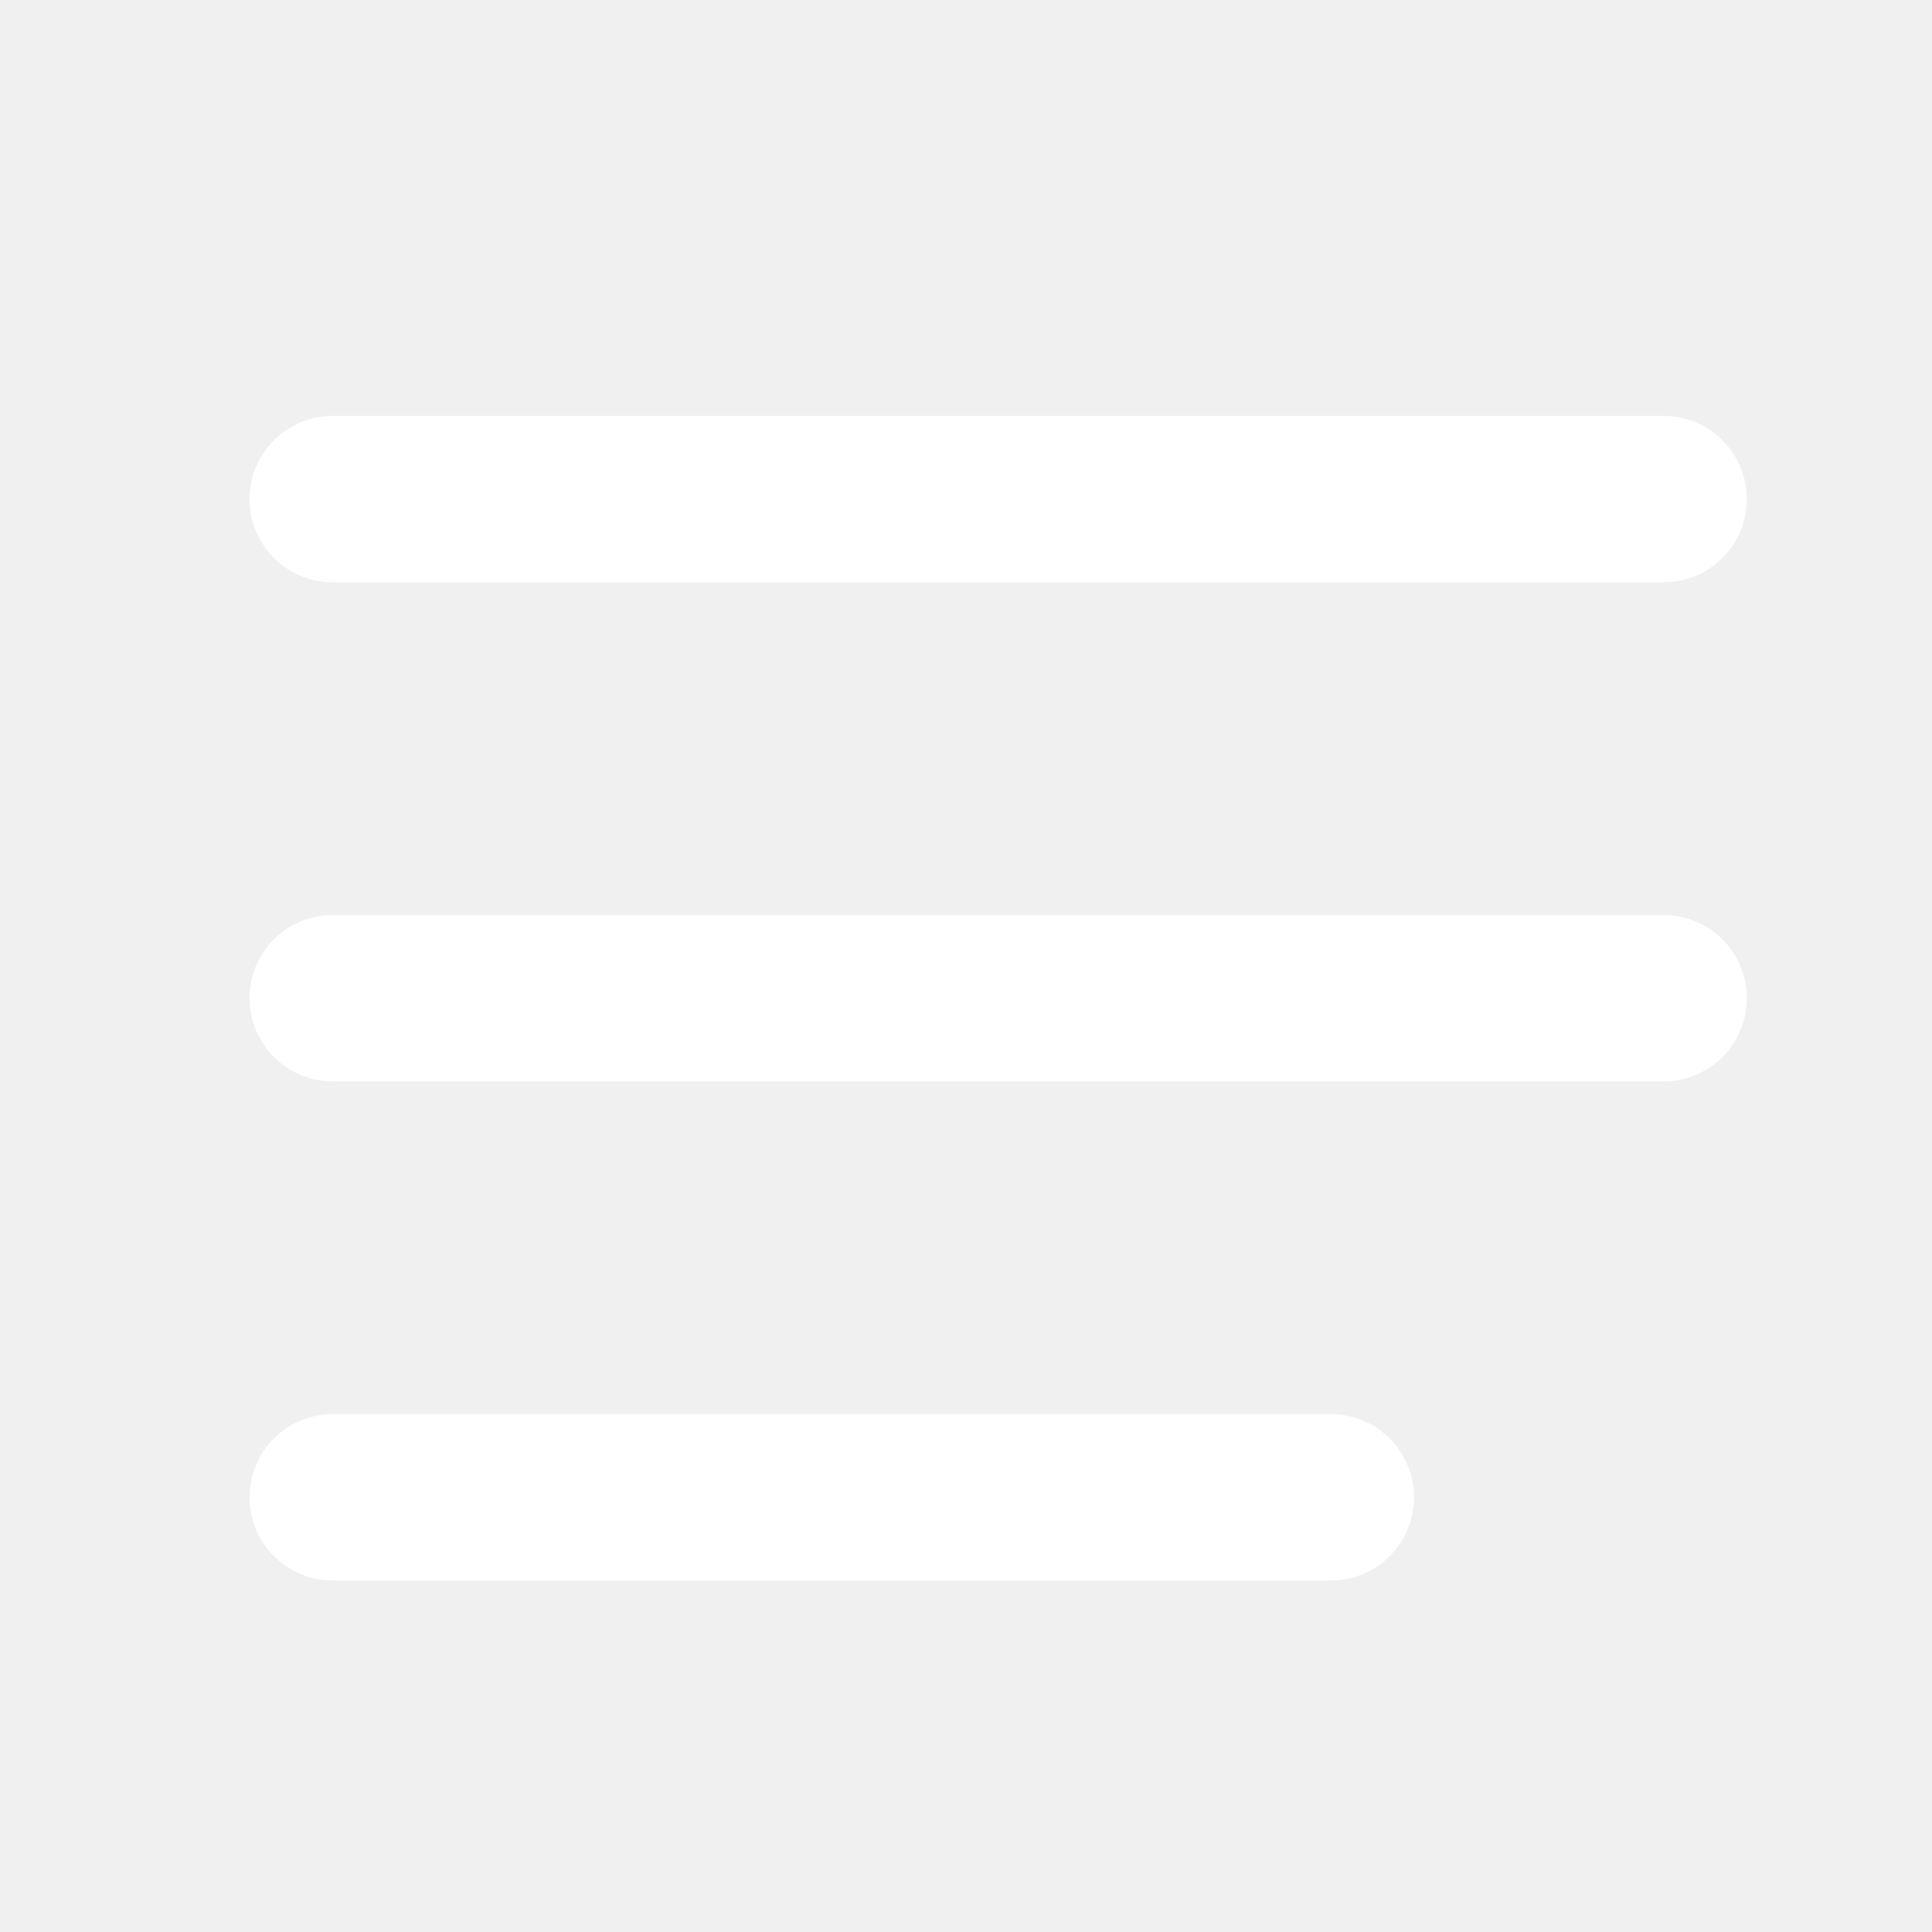
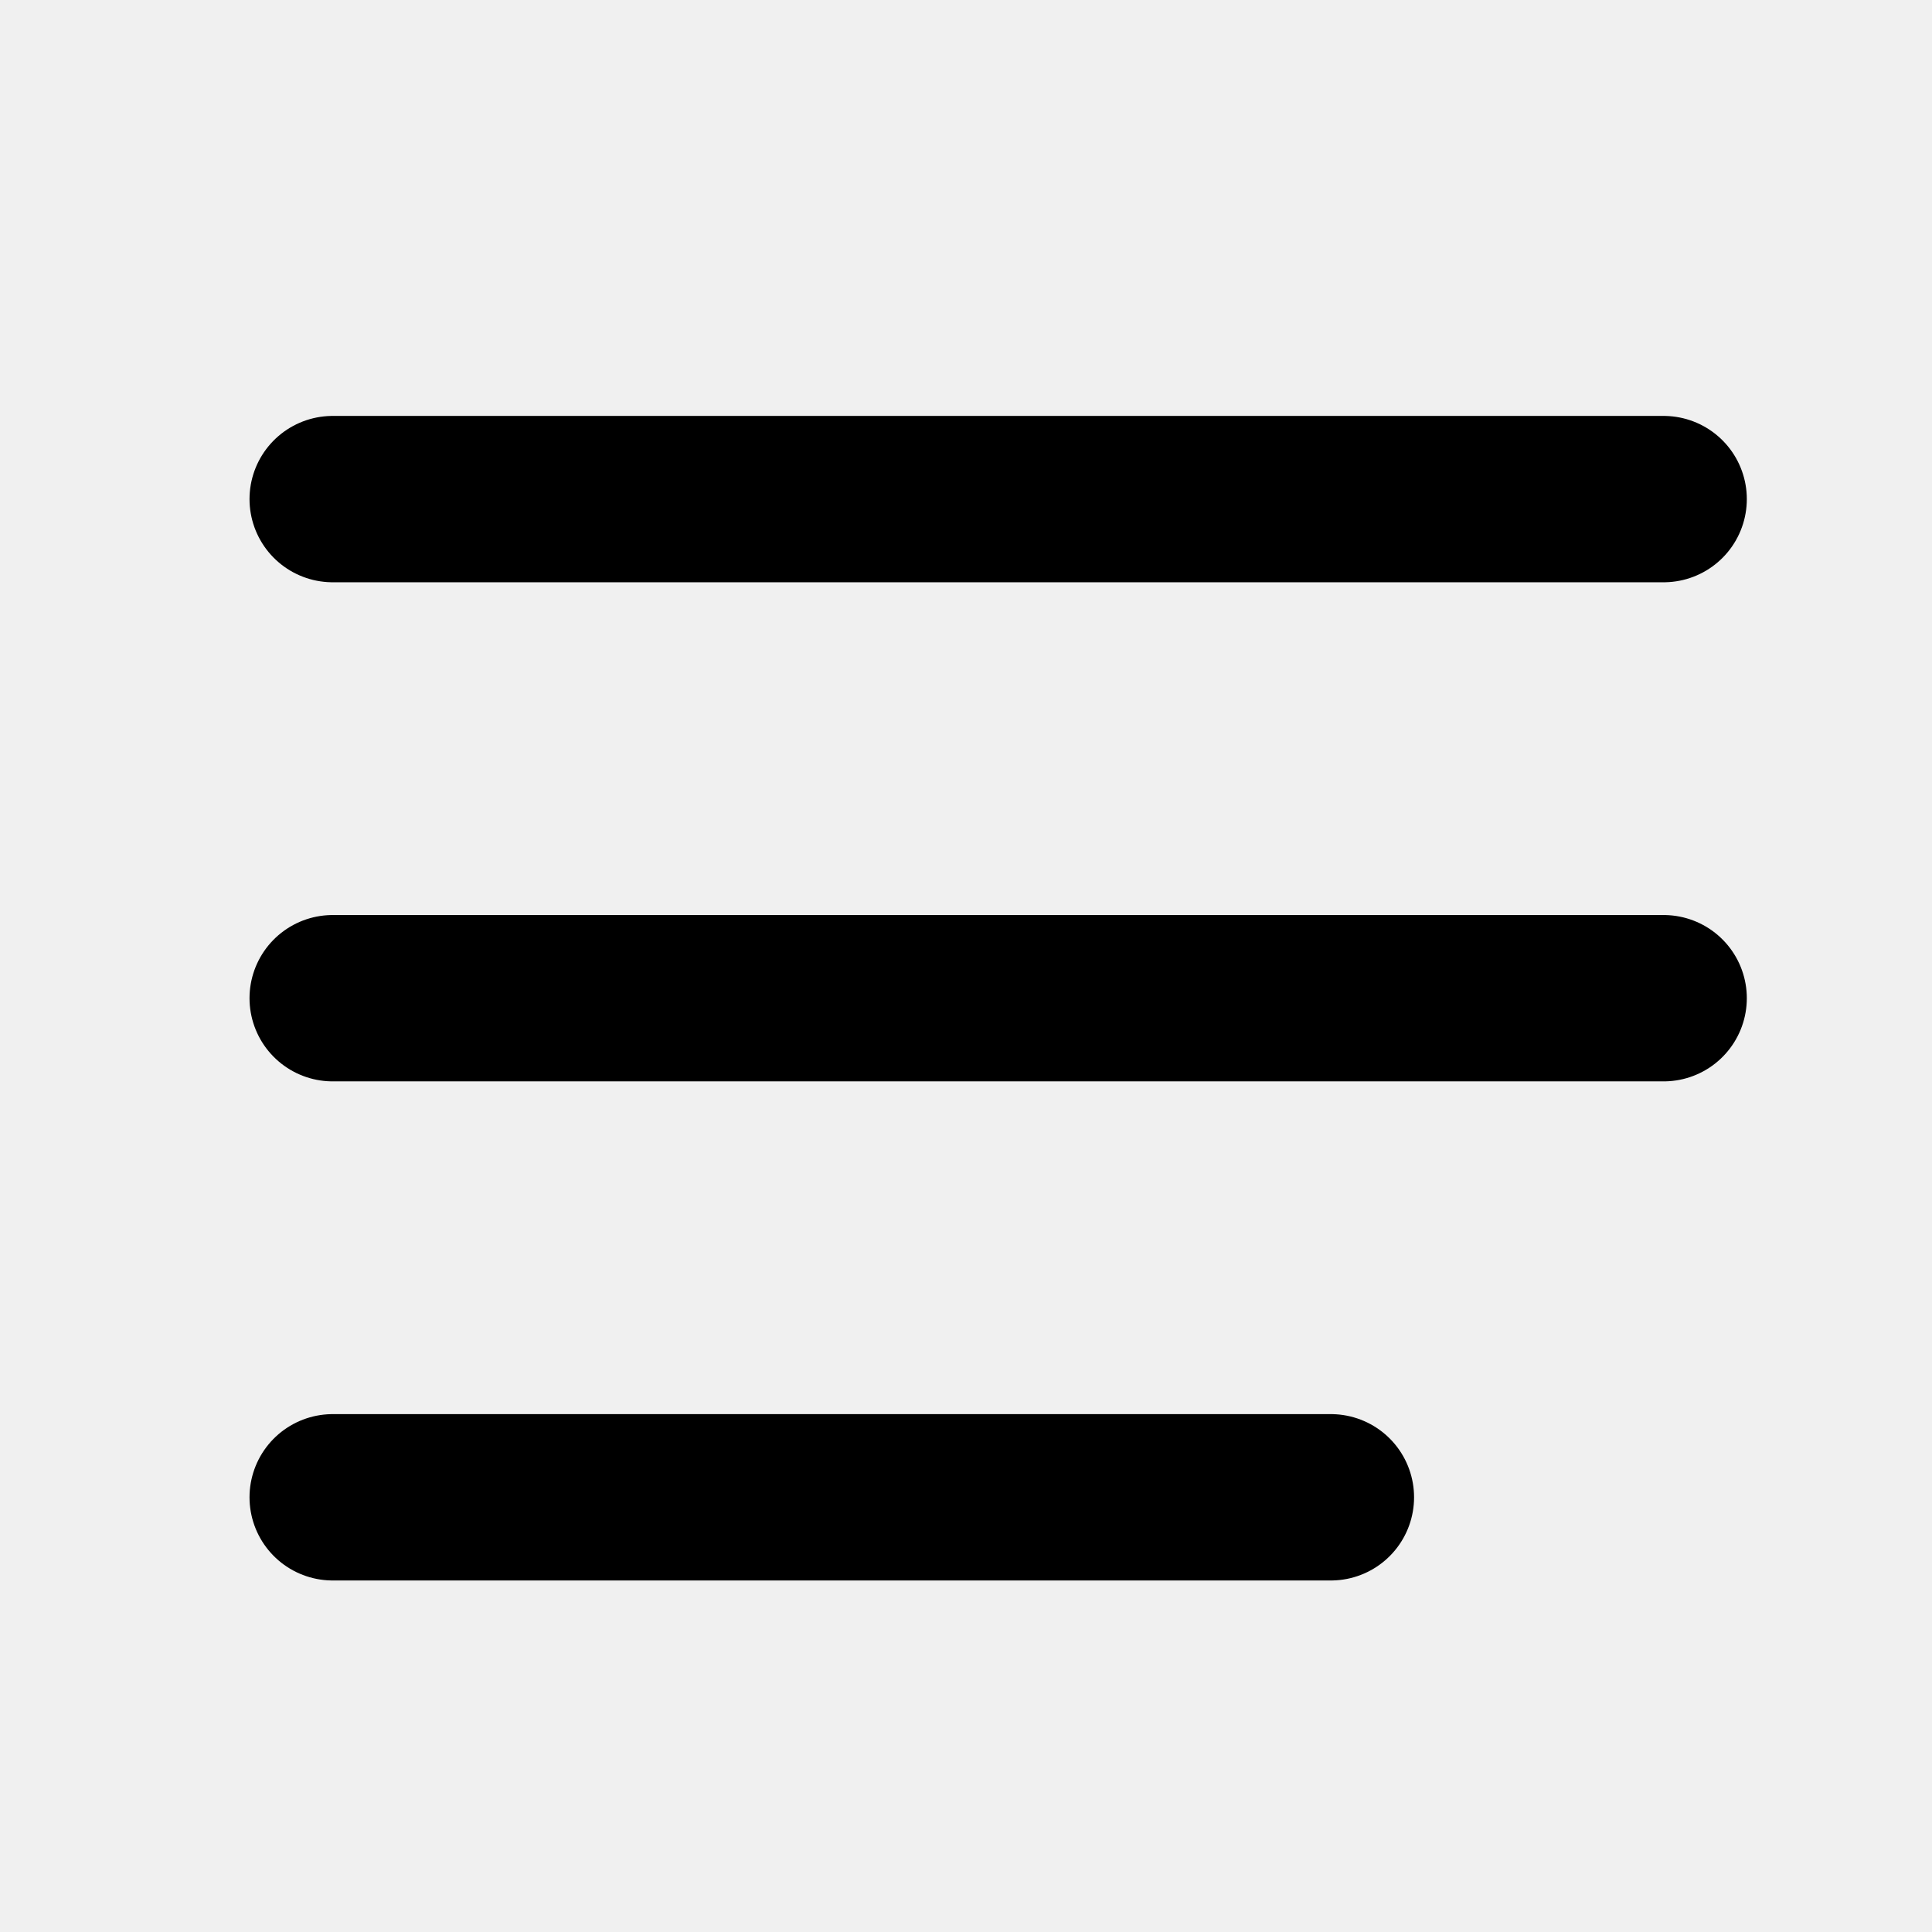
<svg xmlns="http://www.w3.org/2000/svg" width="30" height="30" viewBox="0 0 30 30" fill="none">
-   <path d="M5.166 15.5H25.833" stroke="white" stroke-width="2.583" stroke-linecap="round" stroke-linejoin="round" />
-   <path d="M5.166 23.25H20.666" stroke="white" stroke-width="2.583" stroke-linecap="round" stroke-linejoin="round" />
-   <path d="M5.166 7.75H25.833" stroke="white" stroke-width="2.583" stroke-linecap="round" stroke-linejoin="round" />
+   <path d="M5.166 15.5H25.833" stroke="currentColor" stroke-width="2.583" stroke-linecap="round" stroke-linejoin="round" />
+   <path d="M5.166 23.25H20.666" stroke="currentColor" stroke-width="2.583" stroke-linecap="round" stroke-linejoin="round" />
+   <path d="M5.166 7.75H25.833" stroke="currentColor" stroke-width="2.583" stroke-linecap="round" stroke-linejoin="round" />
</svg>
